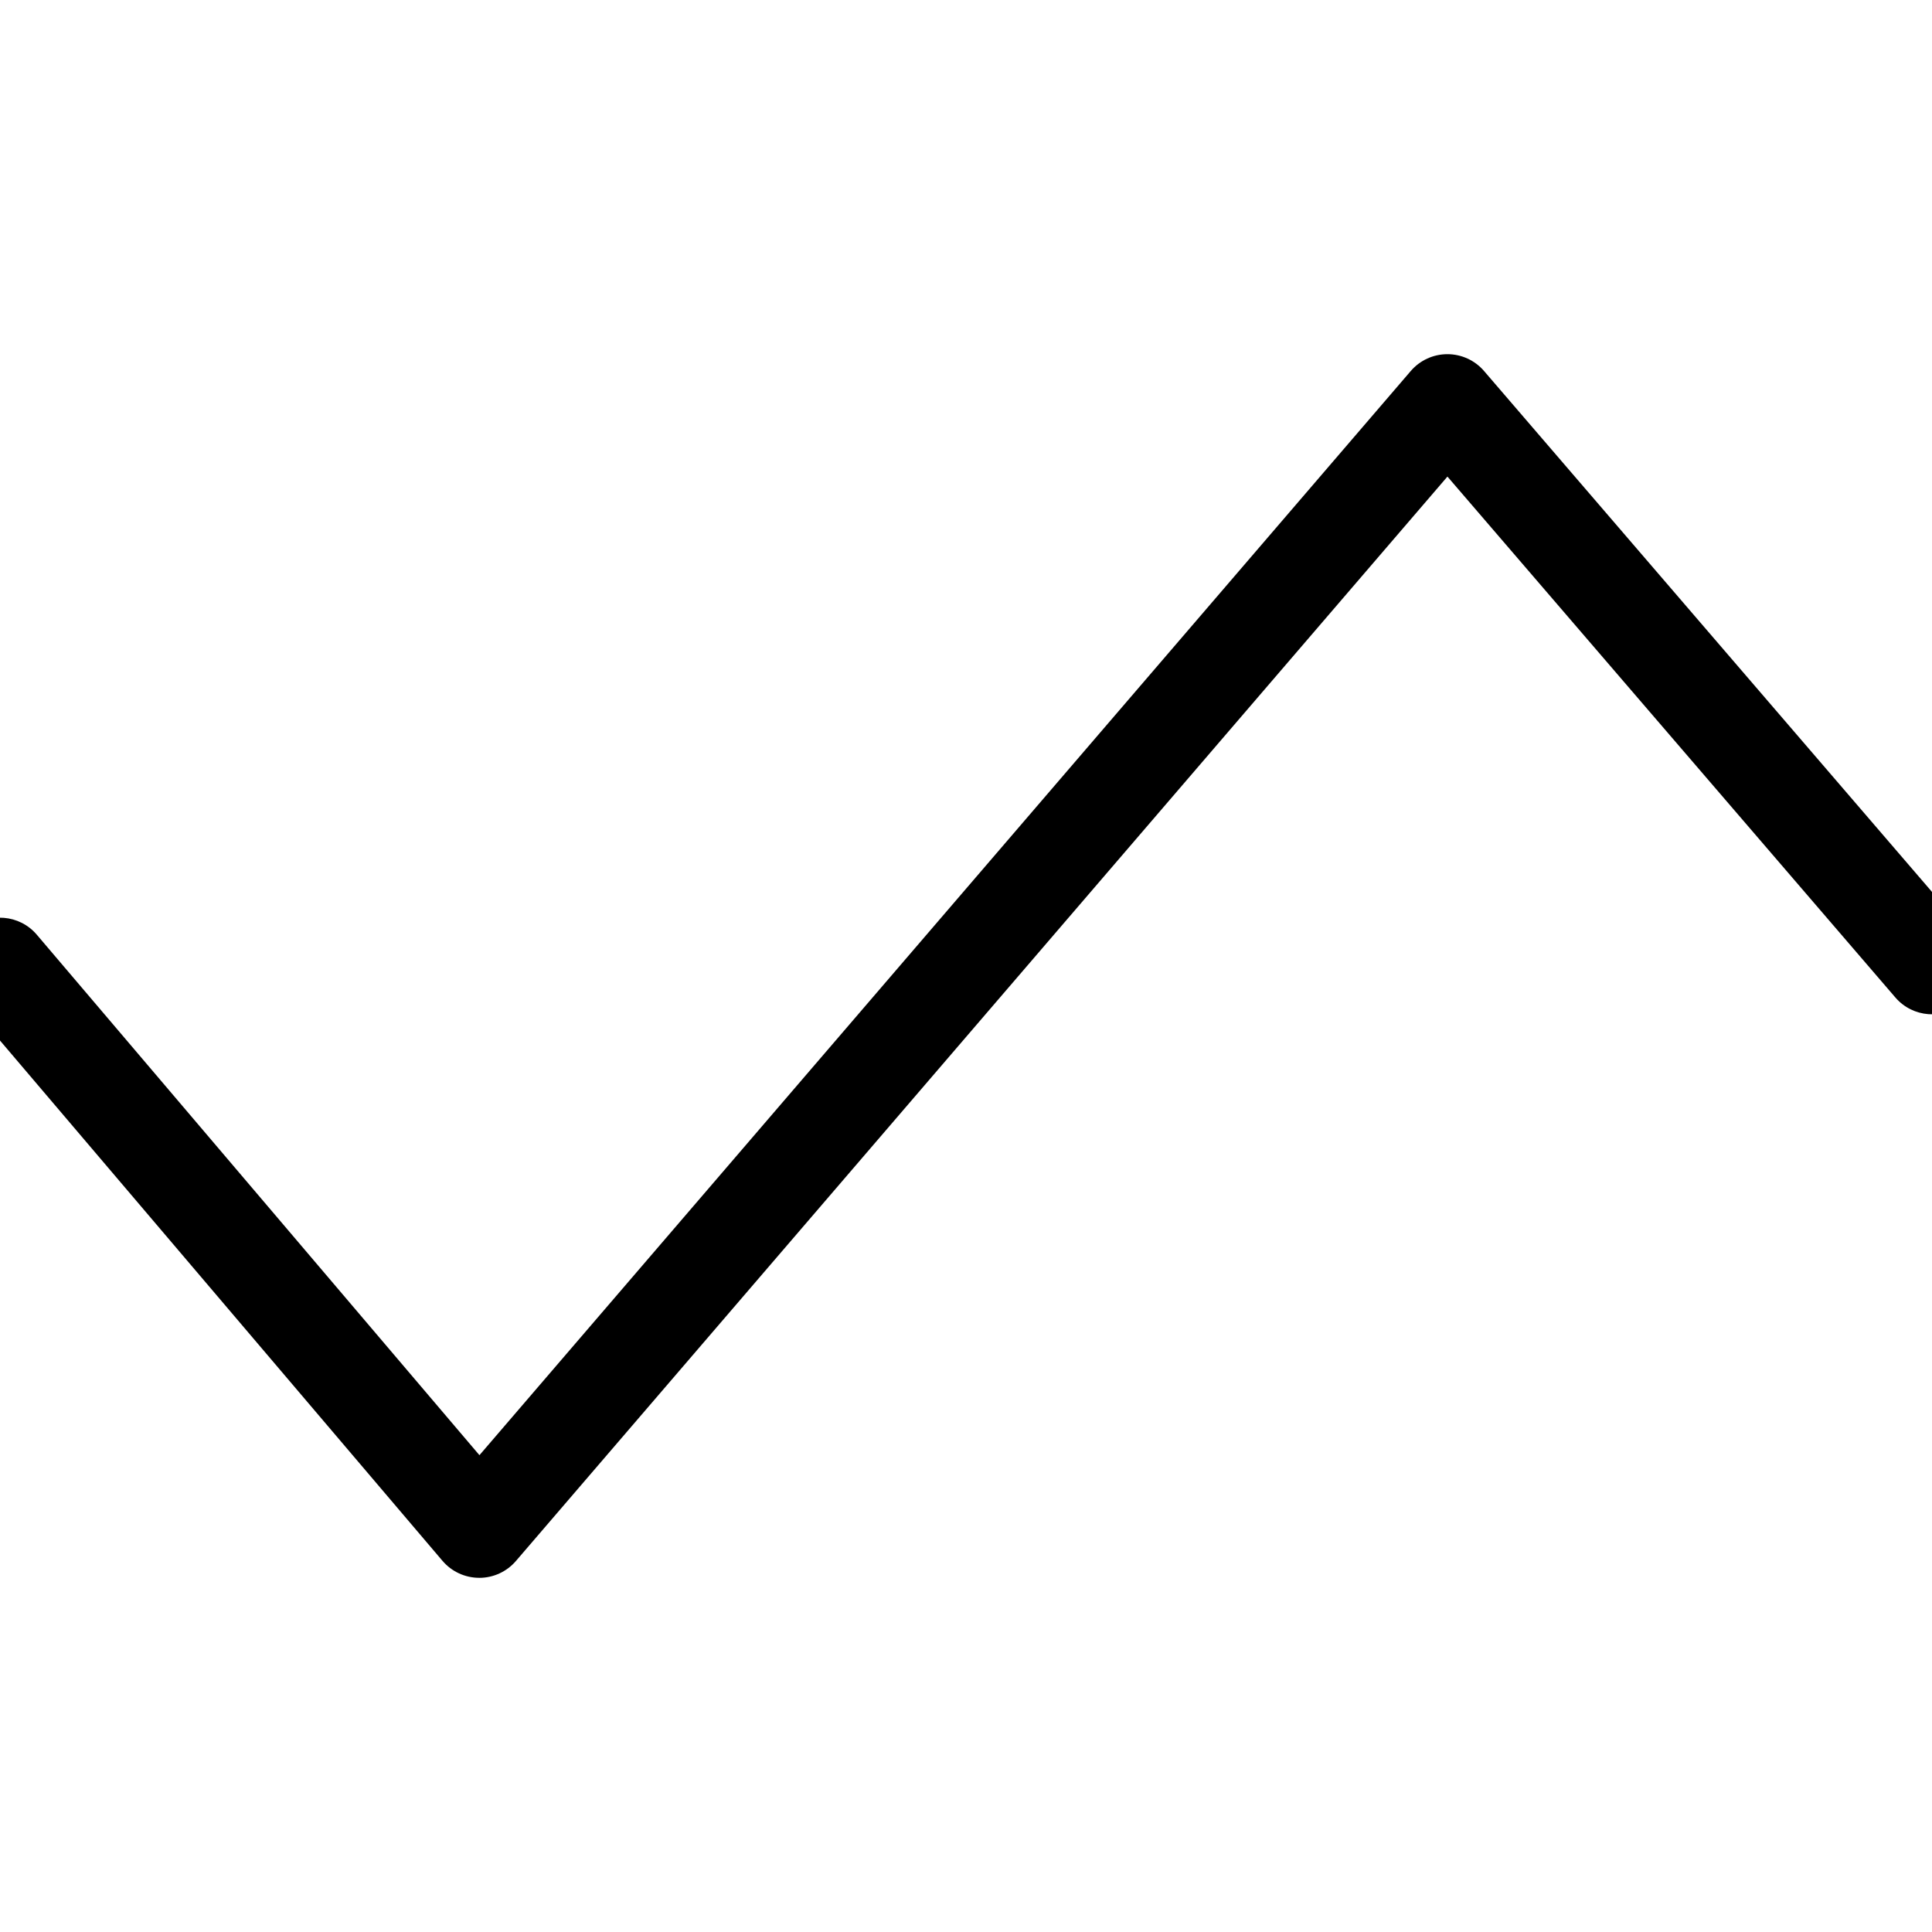
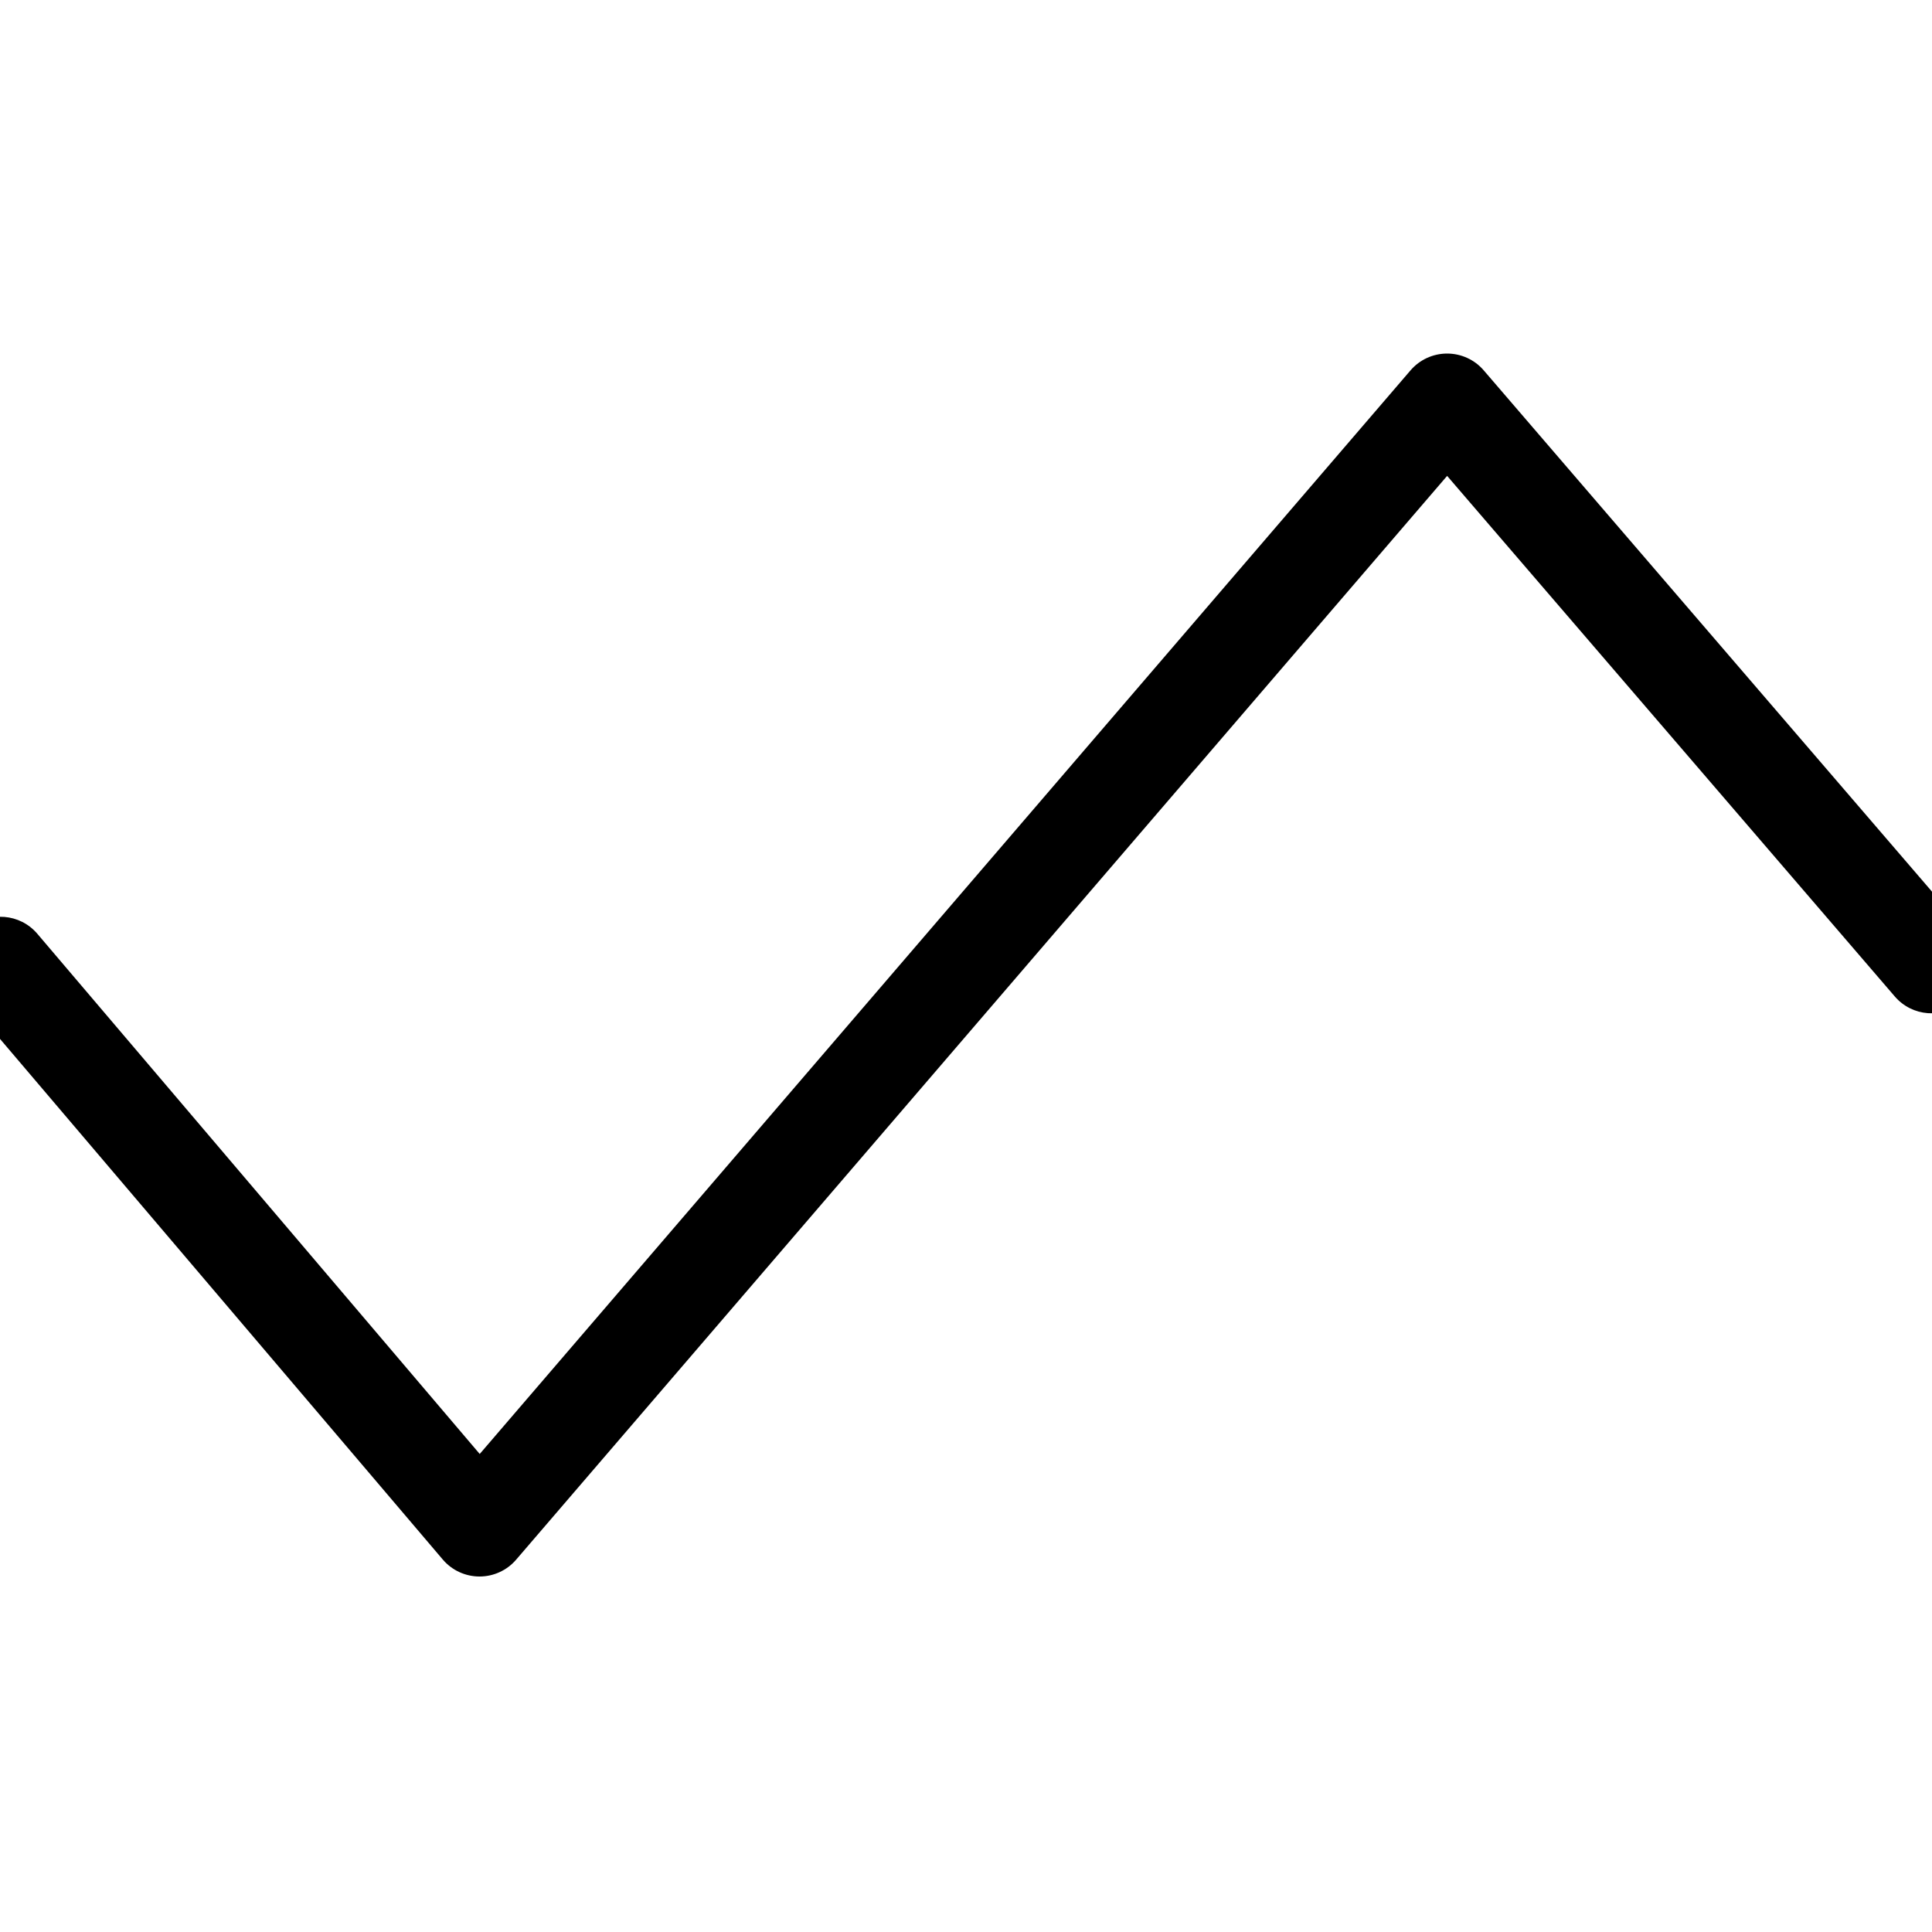
<svg xmlns="http://www.w3.org/2000/svg" id="a" data-name="layer1" viewBox="0 0 1000 1000">
-   <path d="M248.06,816.68h-.06c-7.31-.02-14.25-3.24-18.98-8.8L-19.04,516.19c-8.95-10.52-7.67-26.3,2.85-35.24,10.52-8.94,26.3-7.67,35.24,2.85l229.11,269.4L730.21,192.03c4.75-5.53,11.67-8.71,18.96-8.71h0c7.28,0,14.21,3.18,18.96,8.7l250.83,291.68c9,10.47,7.81,26.25-2.65,35.26-10.47,9-26.25,7.81-35.26-2.65l-231.86-269.63-482.16,561.3c-4.75,5.53-11.68,8.71-18.96,8.71Z" />
+   <path d="M248.2,816h-.06c-7.31-.02-14.24-3.23-18.97-8.8L-18.75,515.69c-8.94-10.51-7.67-26.28,2.85-35.22,10.51-8.94,26.28-7.66,35.22,2.85l228.98,269.25L730.08,191.7c4.74-5.52,11.66-8.7,18.95-8.7h0c7.28,0,14.2,3.17,18.94,8.69l250.68,291.51c9,10.46,7.81,26.24-2.65,35.24-10.46,9-26.24,7.81-35.24-2.65l-231.73-269.47-481.89,560.98c-4.75,5.53-11.67,8.7-18.95,8.7Z" />
</svg>
